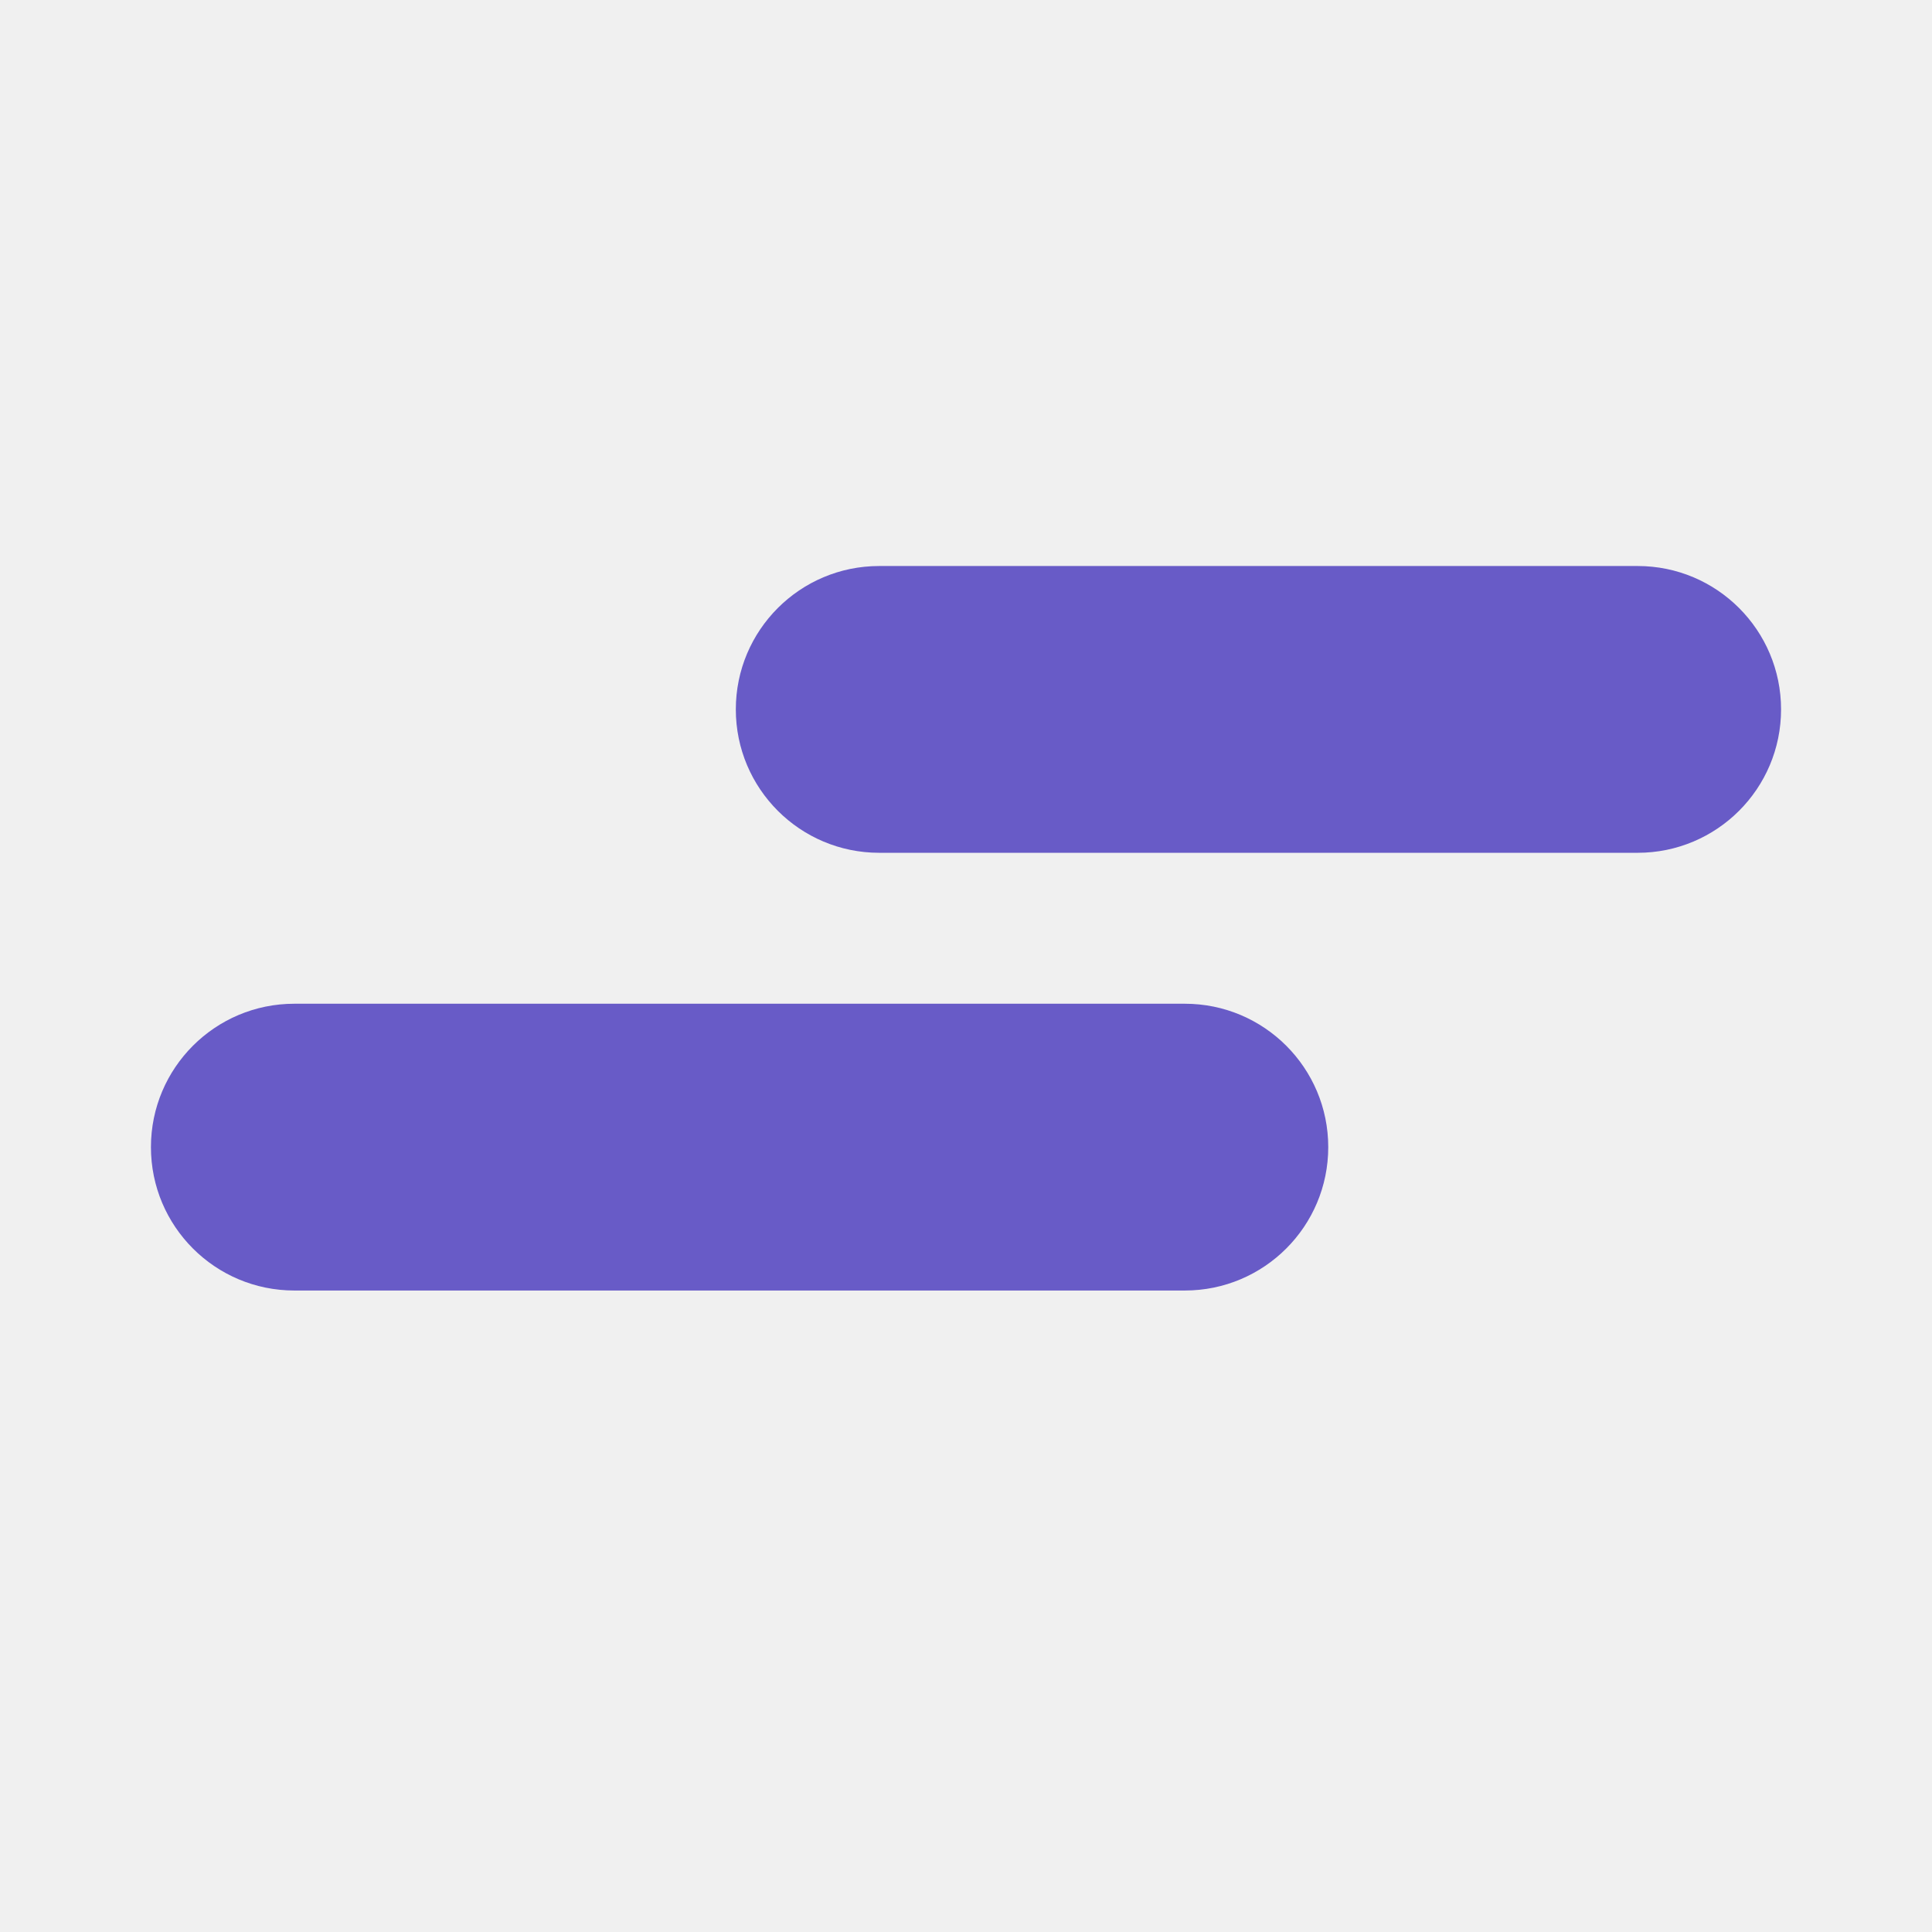
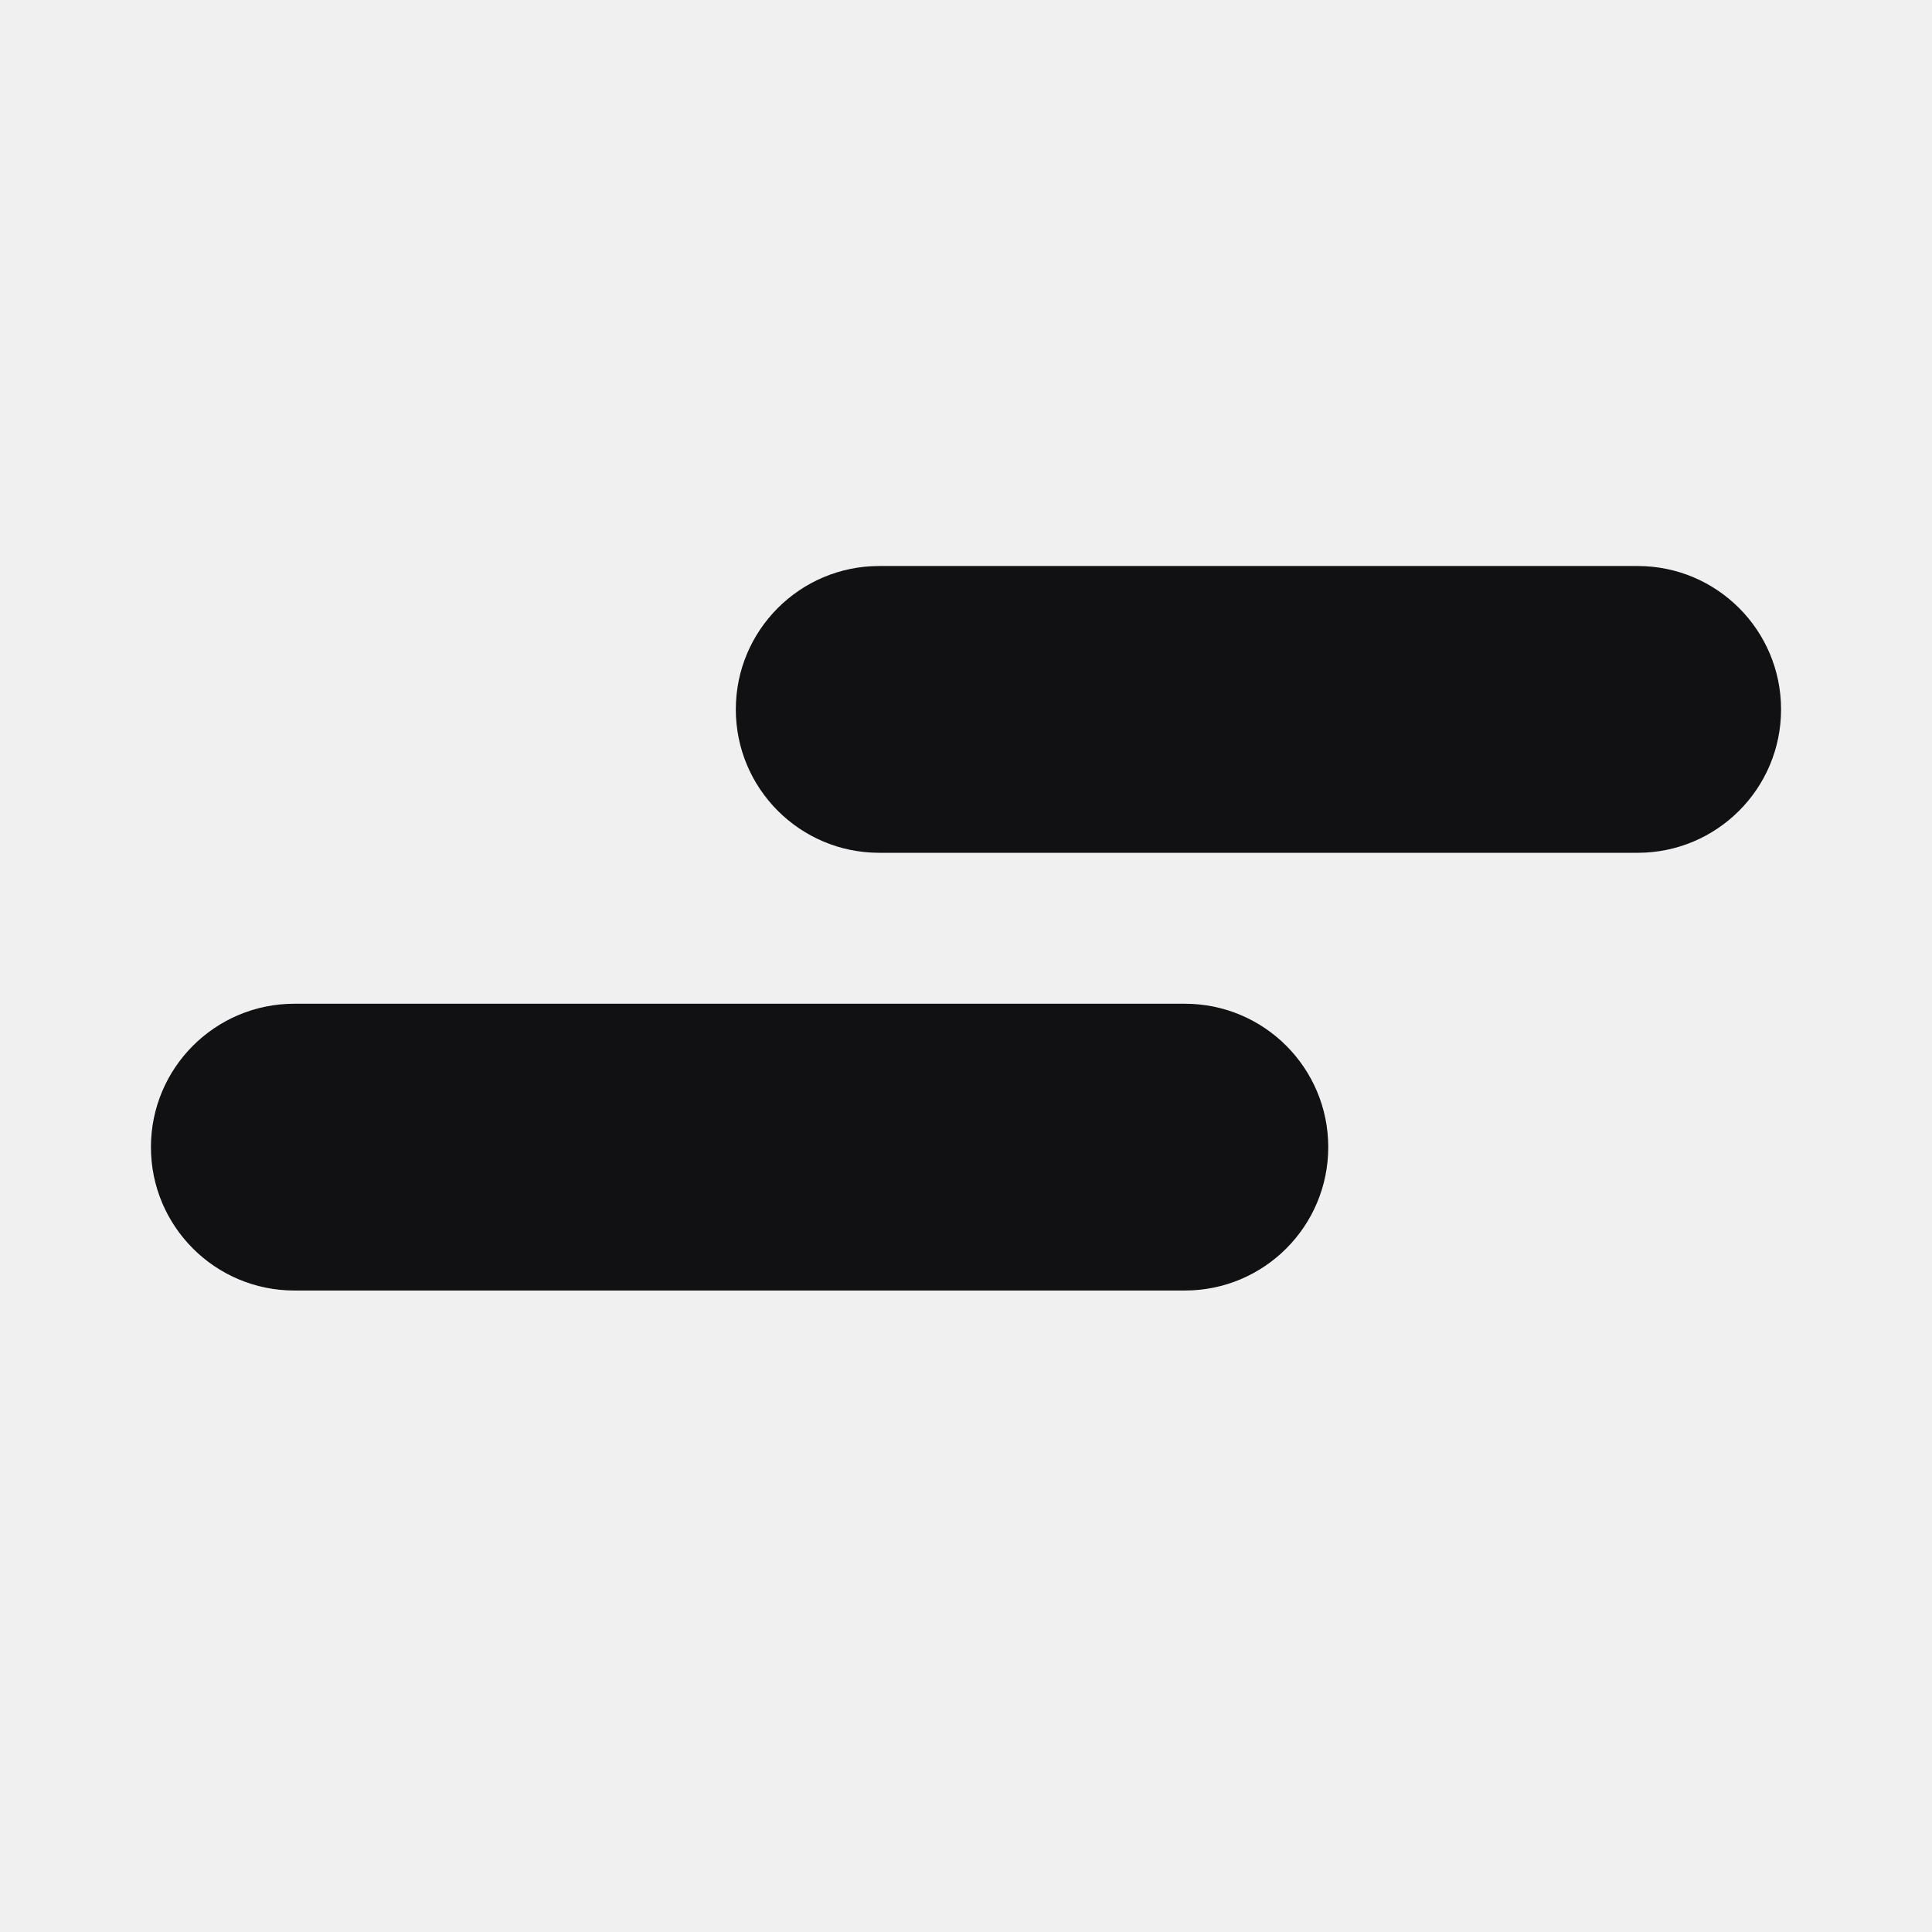
<svg xmlns="http://www.w3.org/2000/svg" width="512" height="512" viewBox="0 0 512 512" fill="none">
-   <path d="M434 150H233C212.013 150 195 167.013 195 188C195 208.987 212.013 226 233 226H434C454.987 226 472 208.987 472 188C472 167.013 454.987 150 434 150Z" fill="#685BC7" />
-   <path d="M314 266H78C57.013 266 40 283.013 40 304C40 324.987 57.013 342 78 342H314C334.987 342 352 324.987 352 304C352 283.013 334.987 266 314 266Z" fill="#685BC7" />
+   <style>path{fill:#111114}@media (prefers-color-scheme:dark){path{fill:#fff}}</style>
+   <path d="M434 150H233C212.013 150 195 167.013 195 188C195 208.987 212.013 226 233 226H434C454.987 226 472 208.987 472 188C472 167.013 454.987 150 434 150Z" />
+   <path d="M314 266H78C57.013 266 40 283.013 40 304C40 324.987 57.013 342 78 342H314C334.987 342 352 324.987 352 304C352 283.013 334.987 266 314 266Z" />
</svg>
